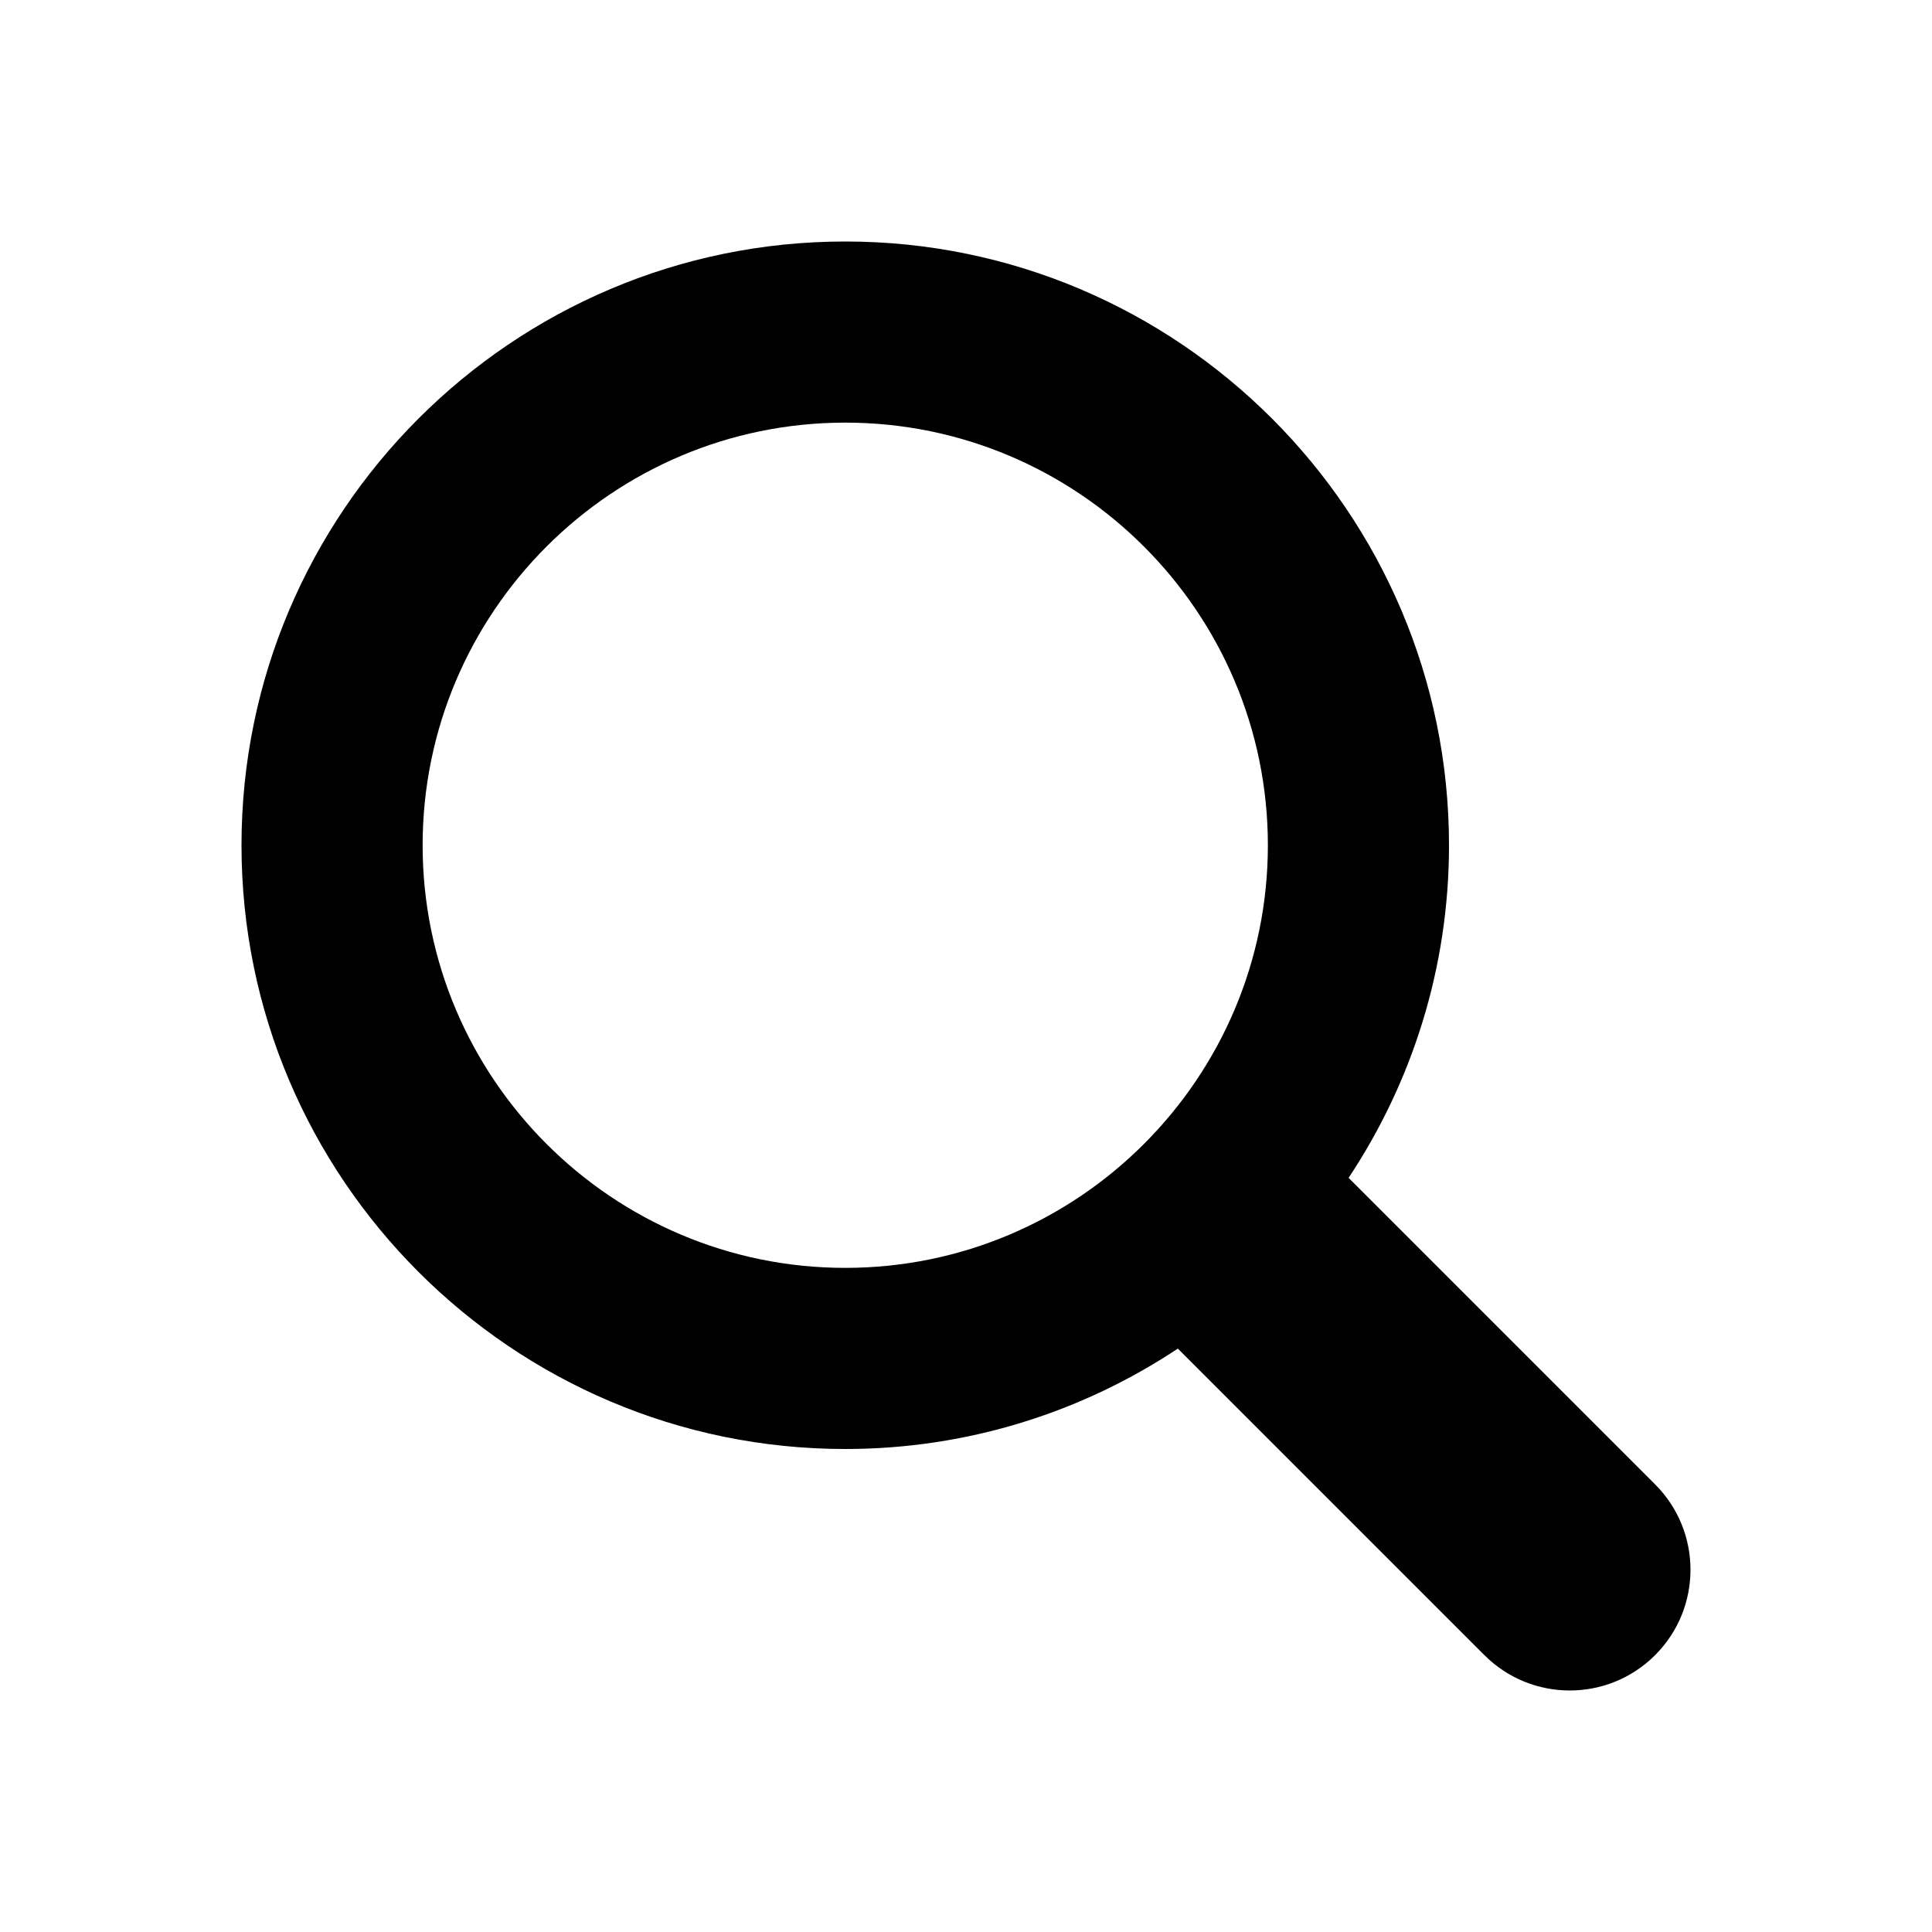
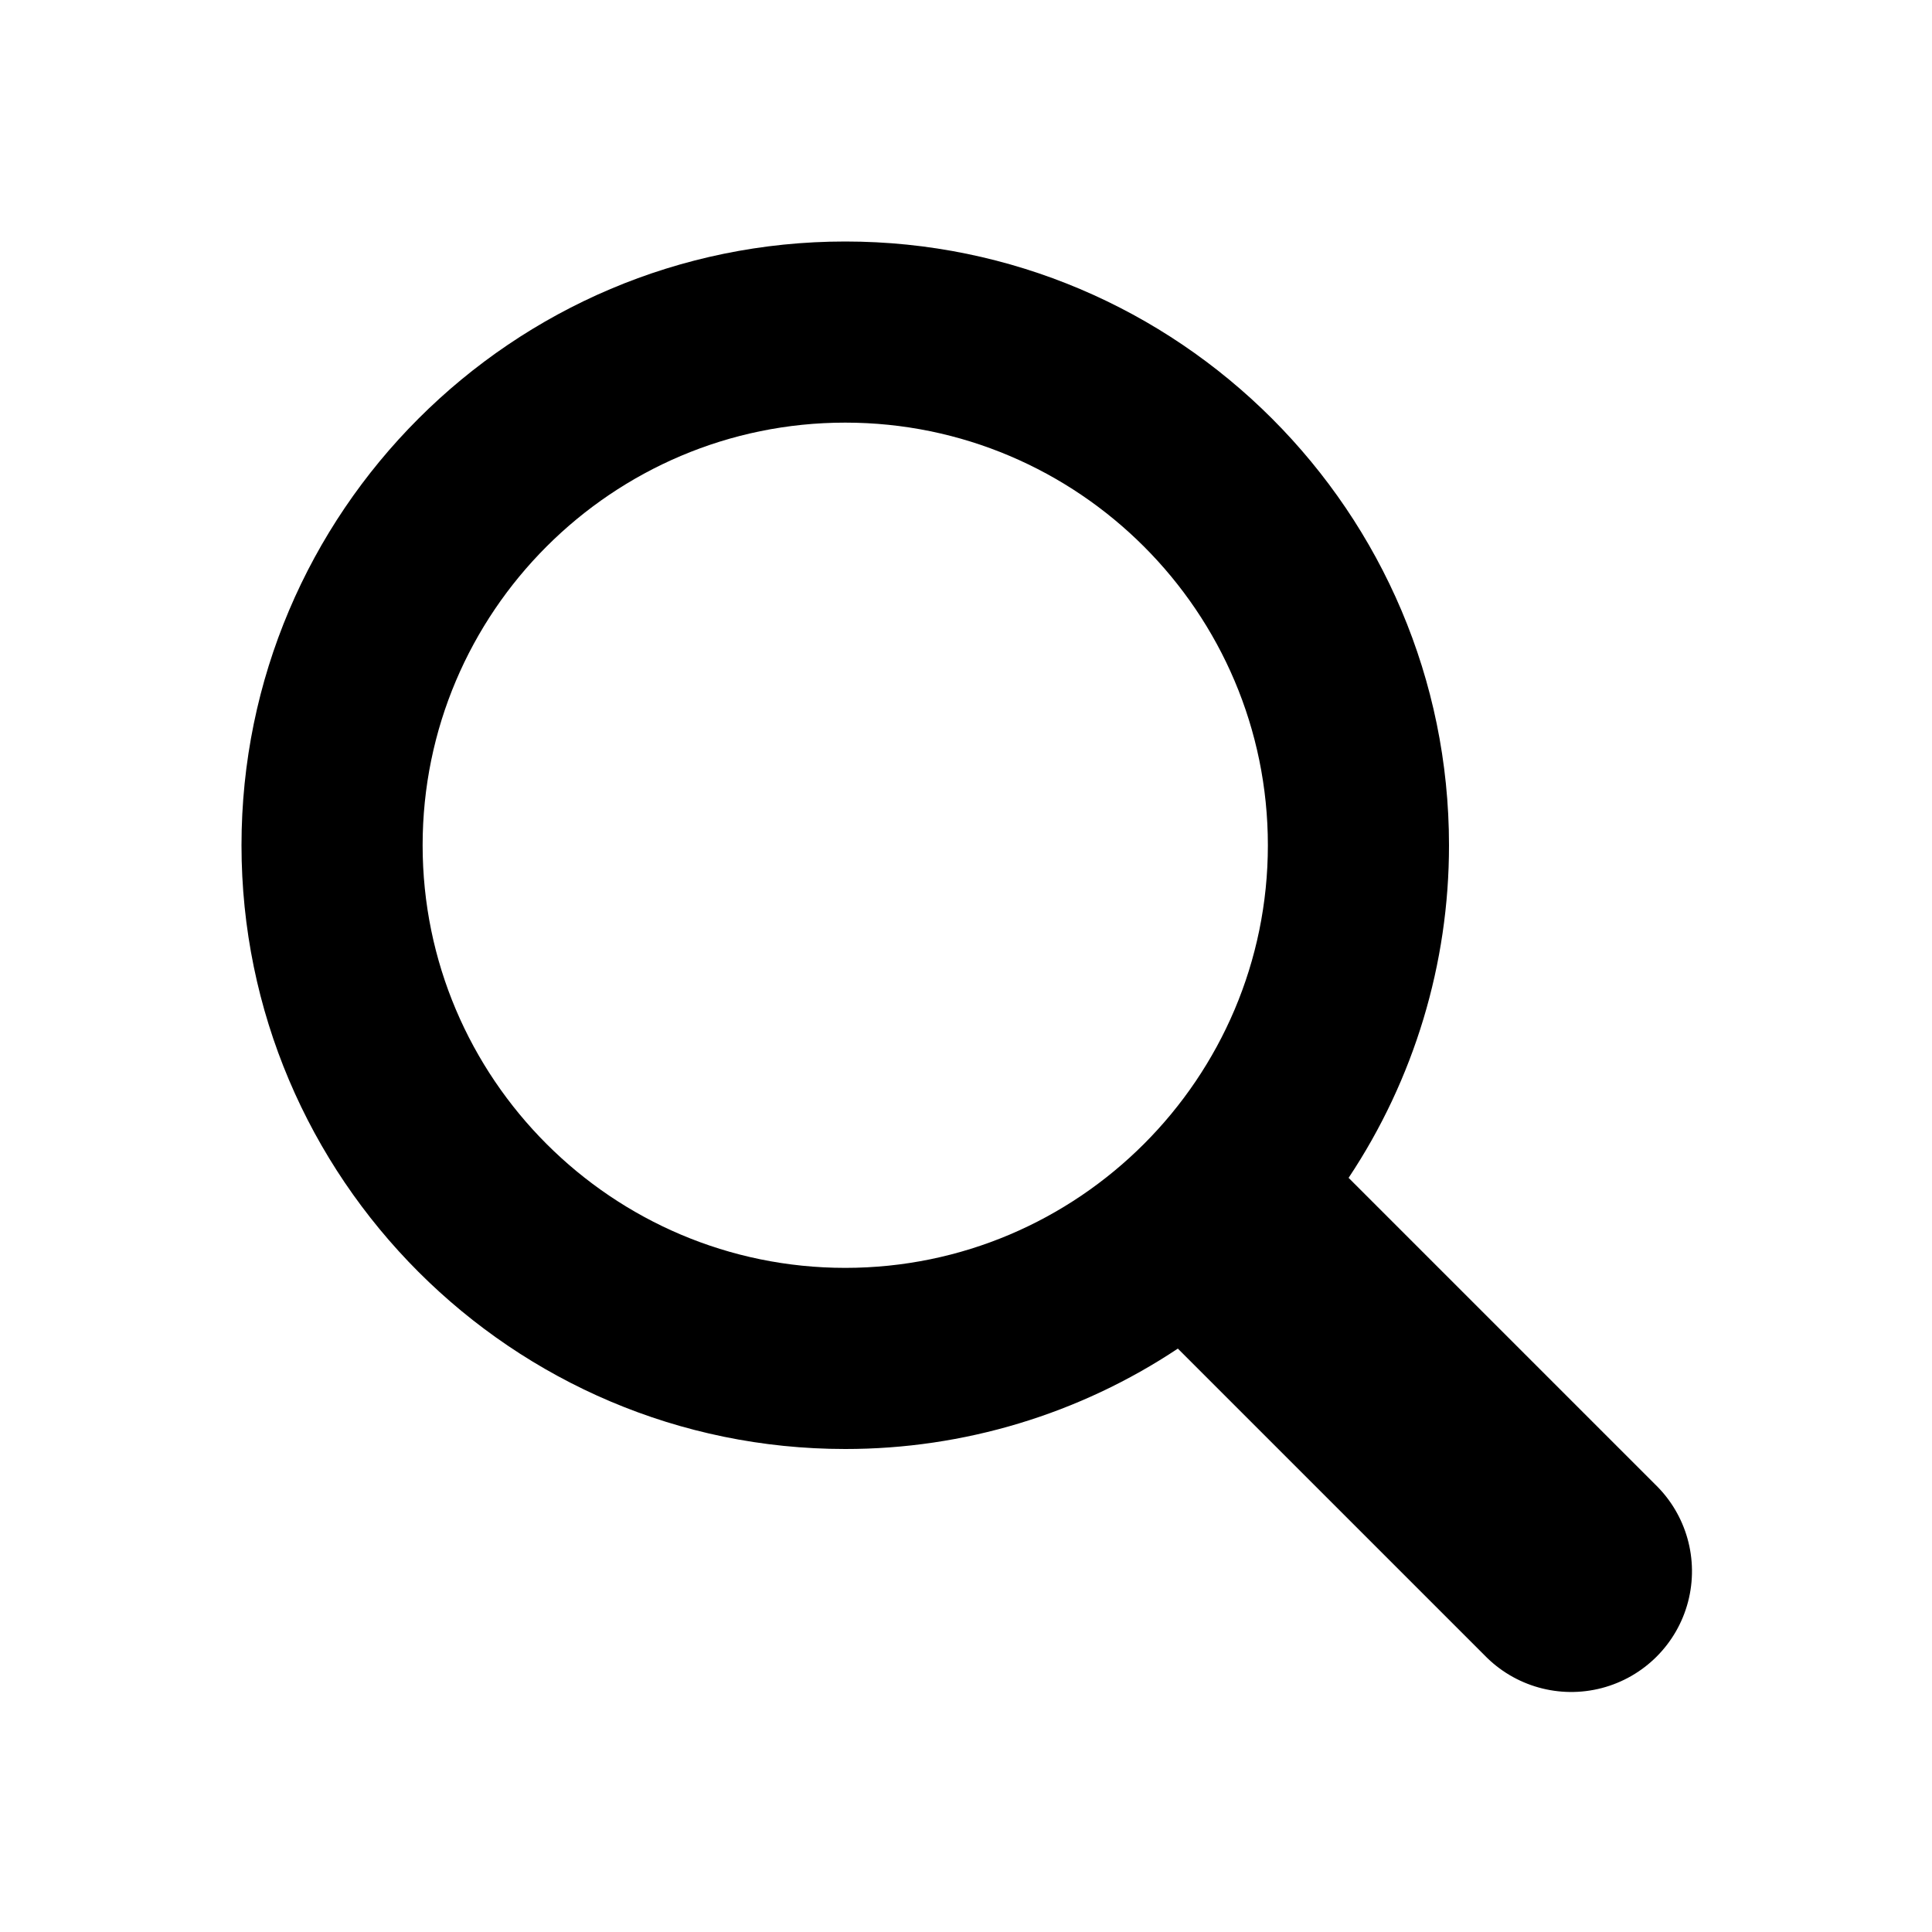
- <svg xmlns="http://www.w3.org/2000/svg" enable-background="new 0 0 32 32" id="Glyph" version="1.1" viewBox="0 0 32 32" xml:space="preserve">
-   <path d="M27.414,24.586l-5.077-5.077C23.386,17.928,24,16.035,24,14c0-5.514-4.486-10-10-10S4,8.486,4,14  s4.486,10,10,10c2.035,0,3.928-0.614,5.509-1.663l5.077,5.077c0.78,0.781,2.048,0.781,2.828,0  C28.195,26.633,28.195,25.367,27.414,24.586z M7,14c0-3.86,3.14-7,7-7s7,3.14,7,7s-3.14,7-7,7S7,17.86,7,14z" id="XMLID_223_" />
+ <svg xmlns="http://www.w3.org/2000/svg" viewBox="0 0 32 32">
+   <path d="M27.414 24.586l-5.077-5.077A9.932 9.932 0 0024 14c0-5.514-4.486-10-10-10S4 8.486 4 14s4.486 10 10 10a9.932 9.932 0 005.509-1.663l5.077 5.077a2 2 0 102.828-2.828zM7 14c0-3.86 3.14-7 7-7s7 3.14 7 7-3.14 7-7 7-7-3.14-7-7z" />
</svg>
